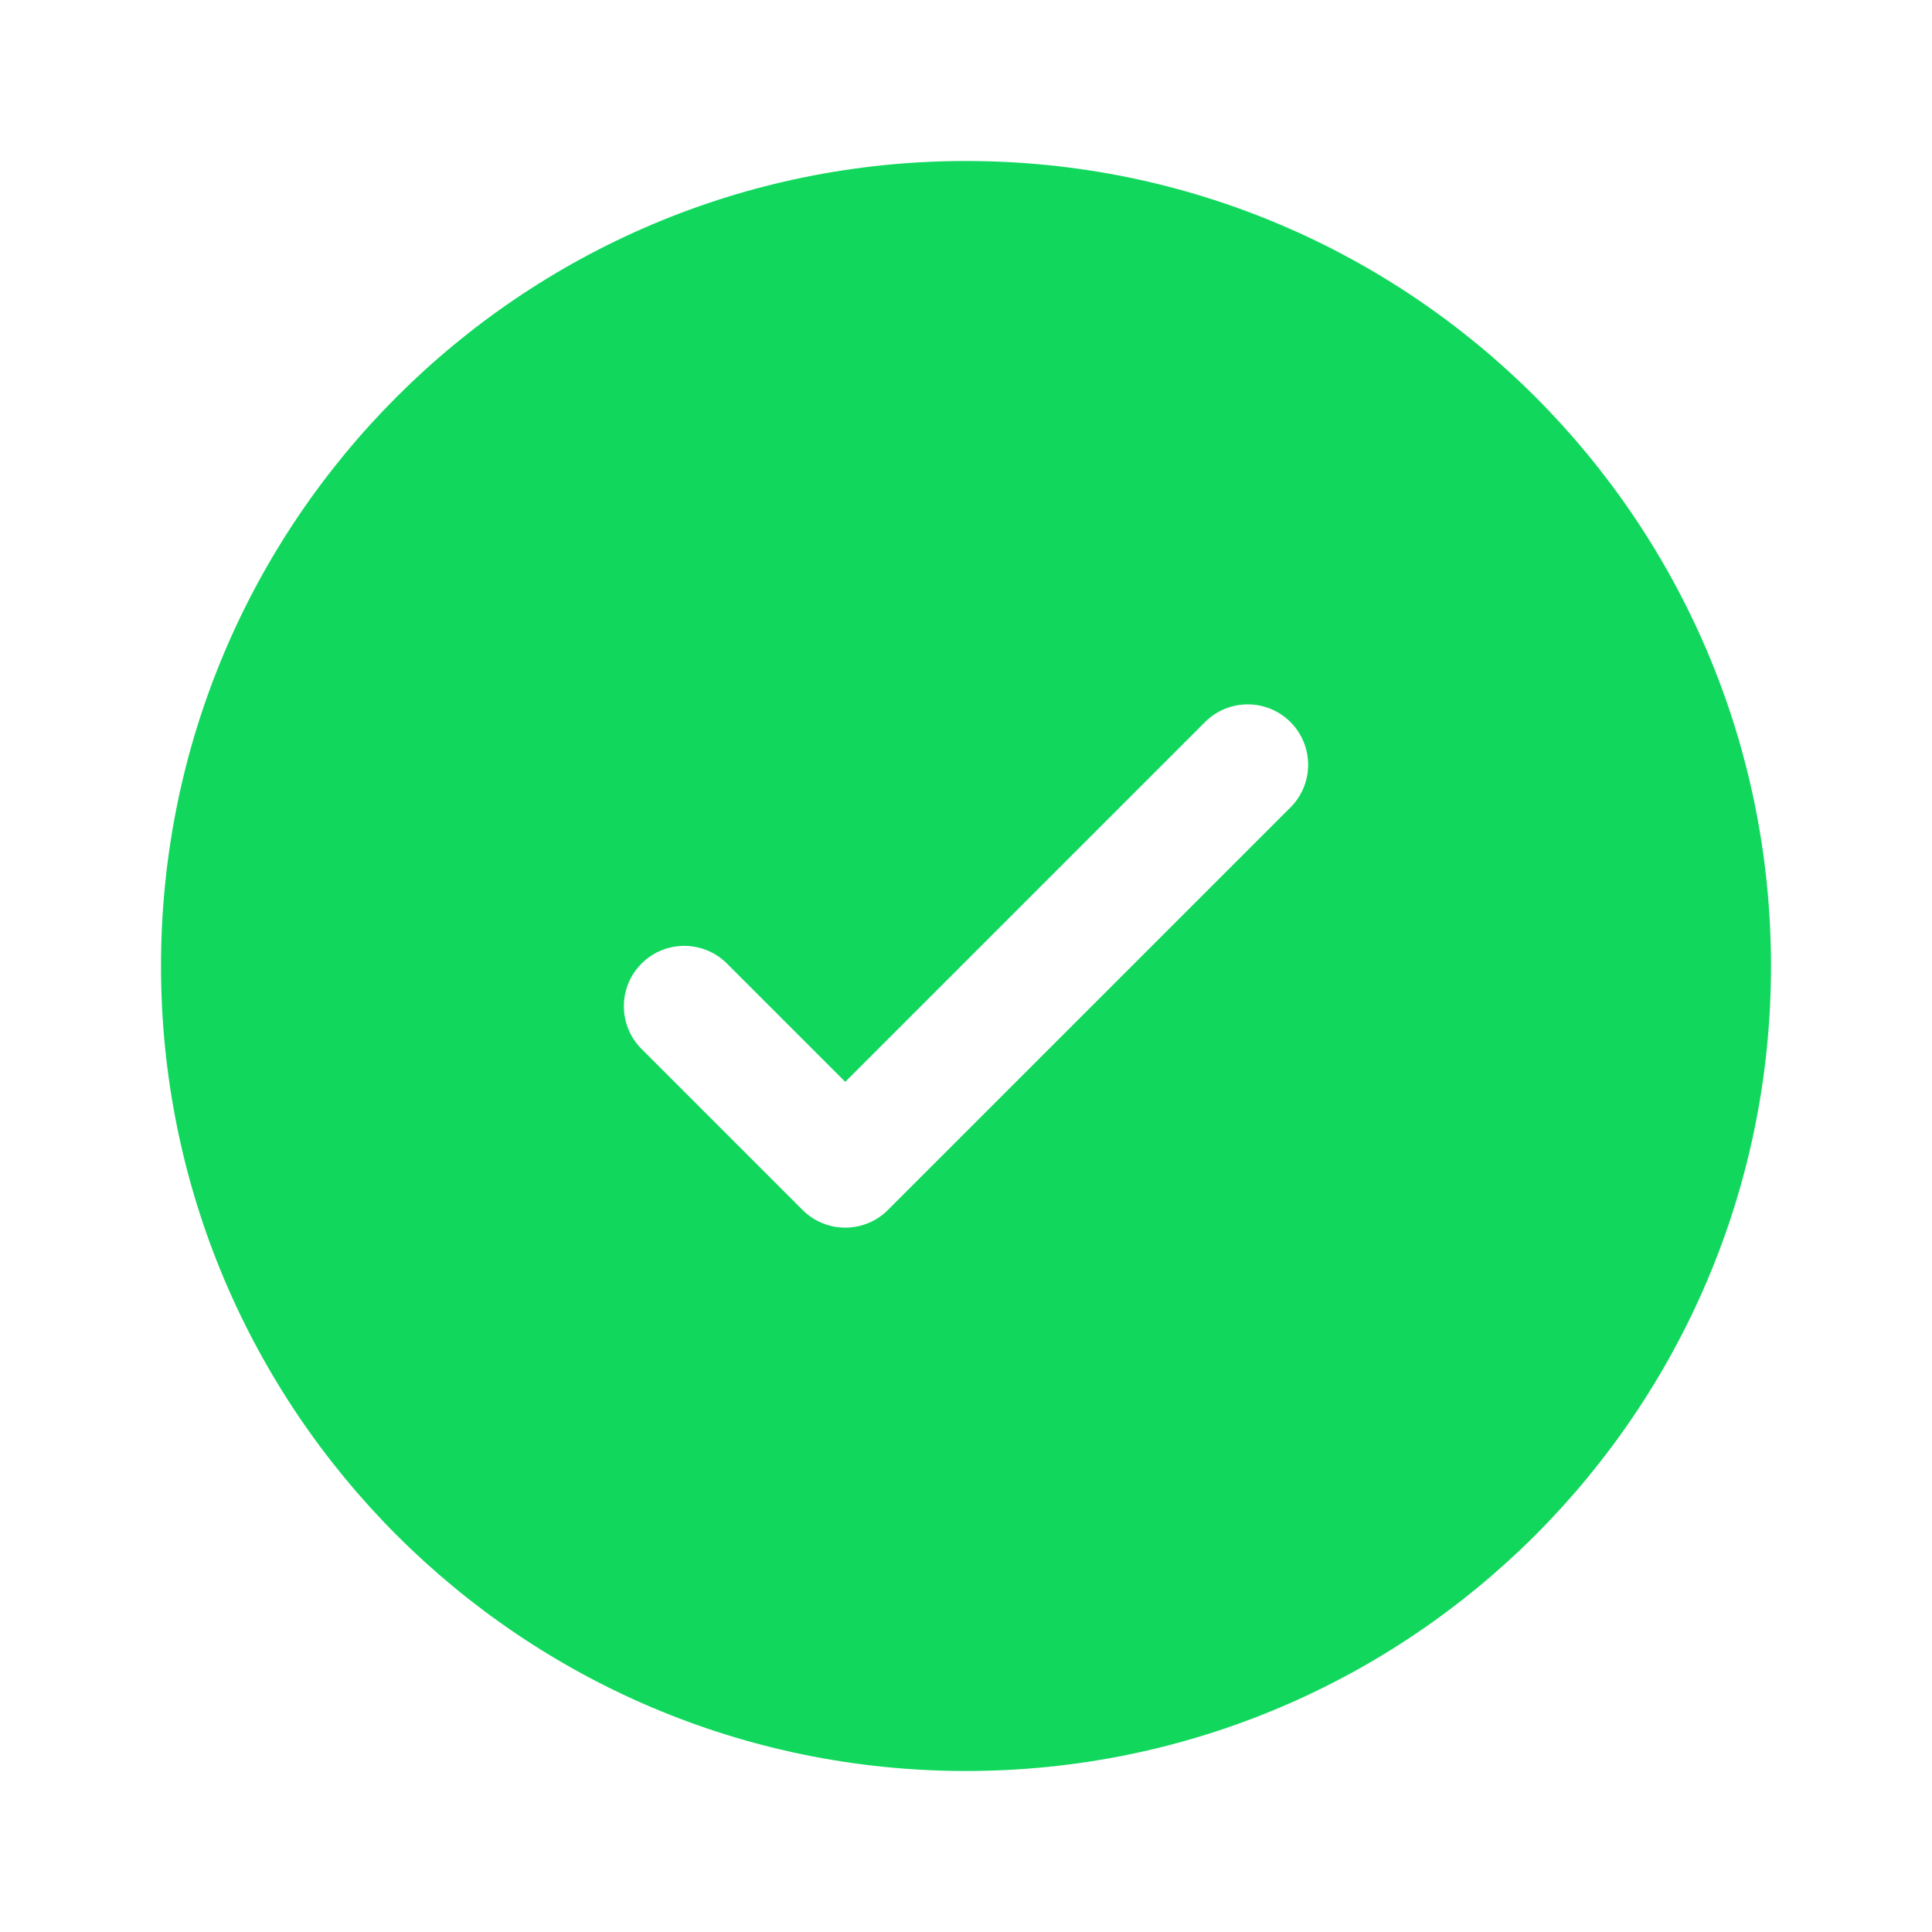
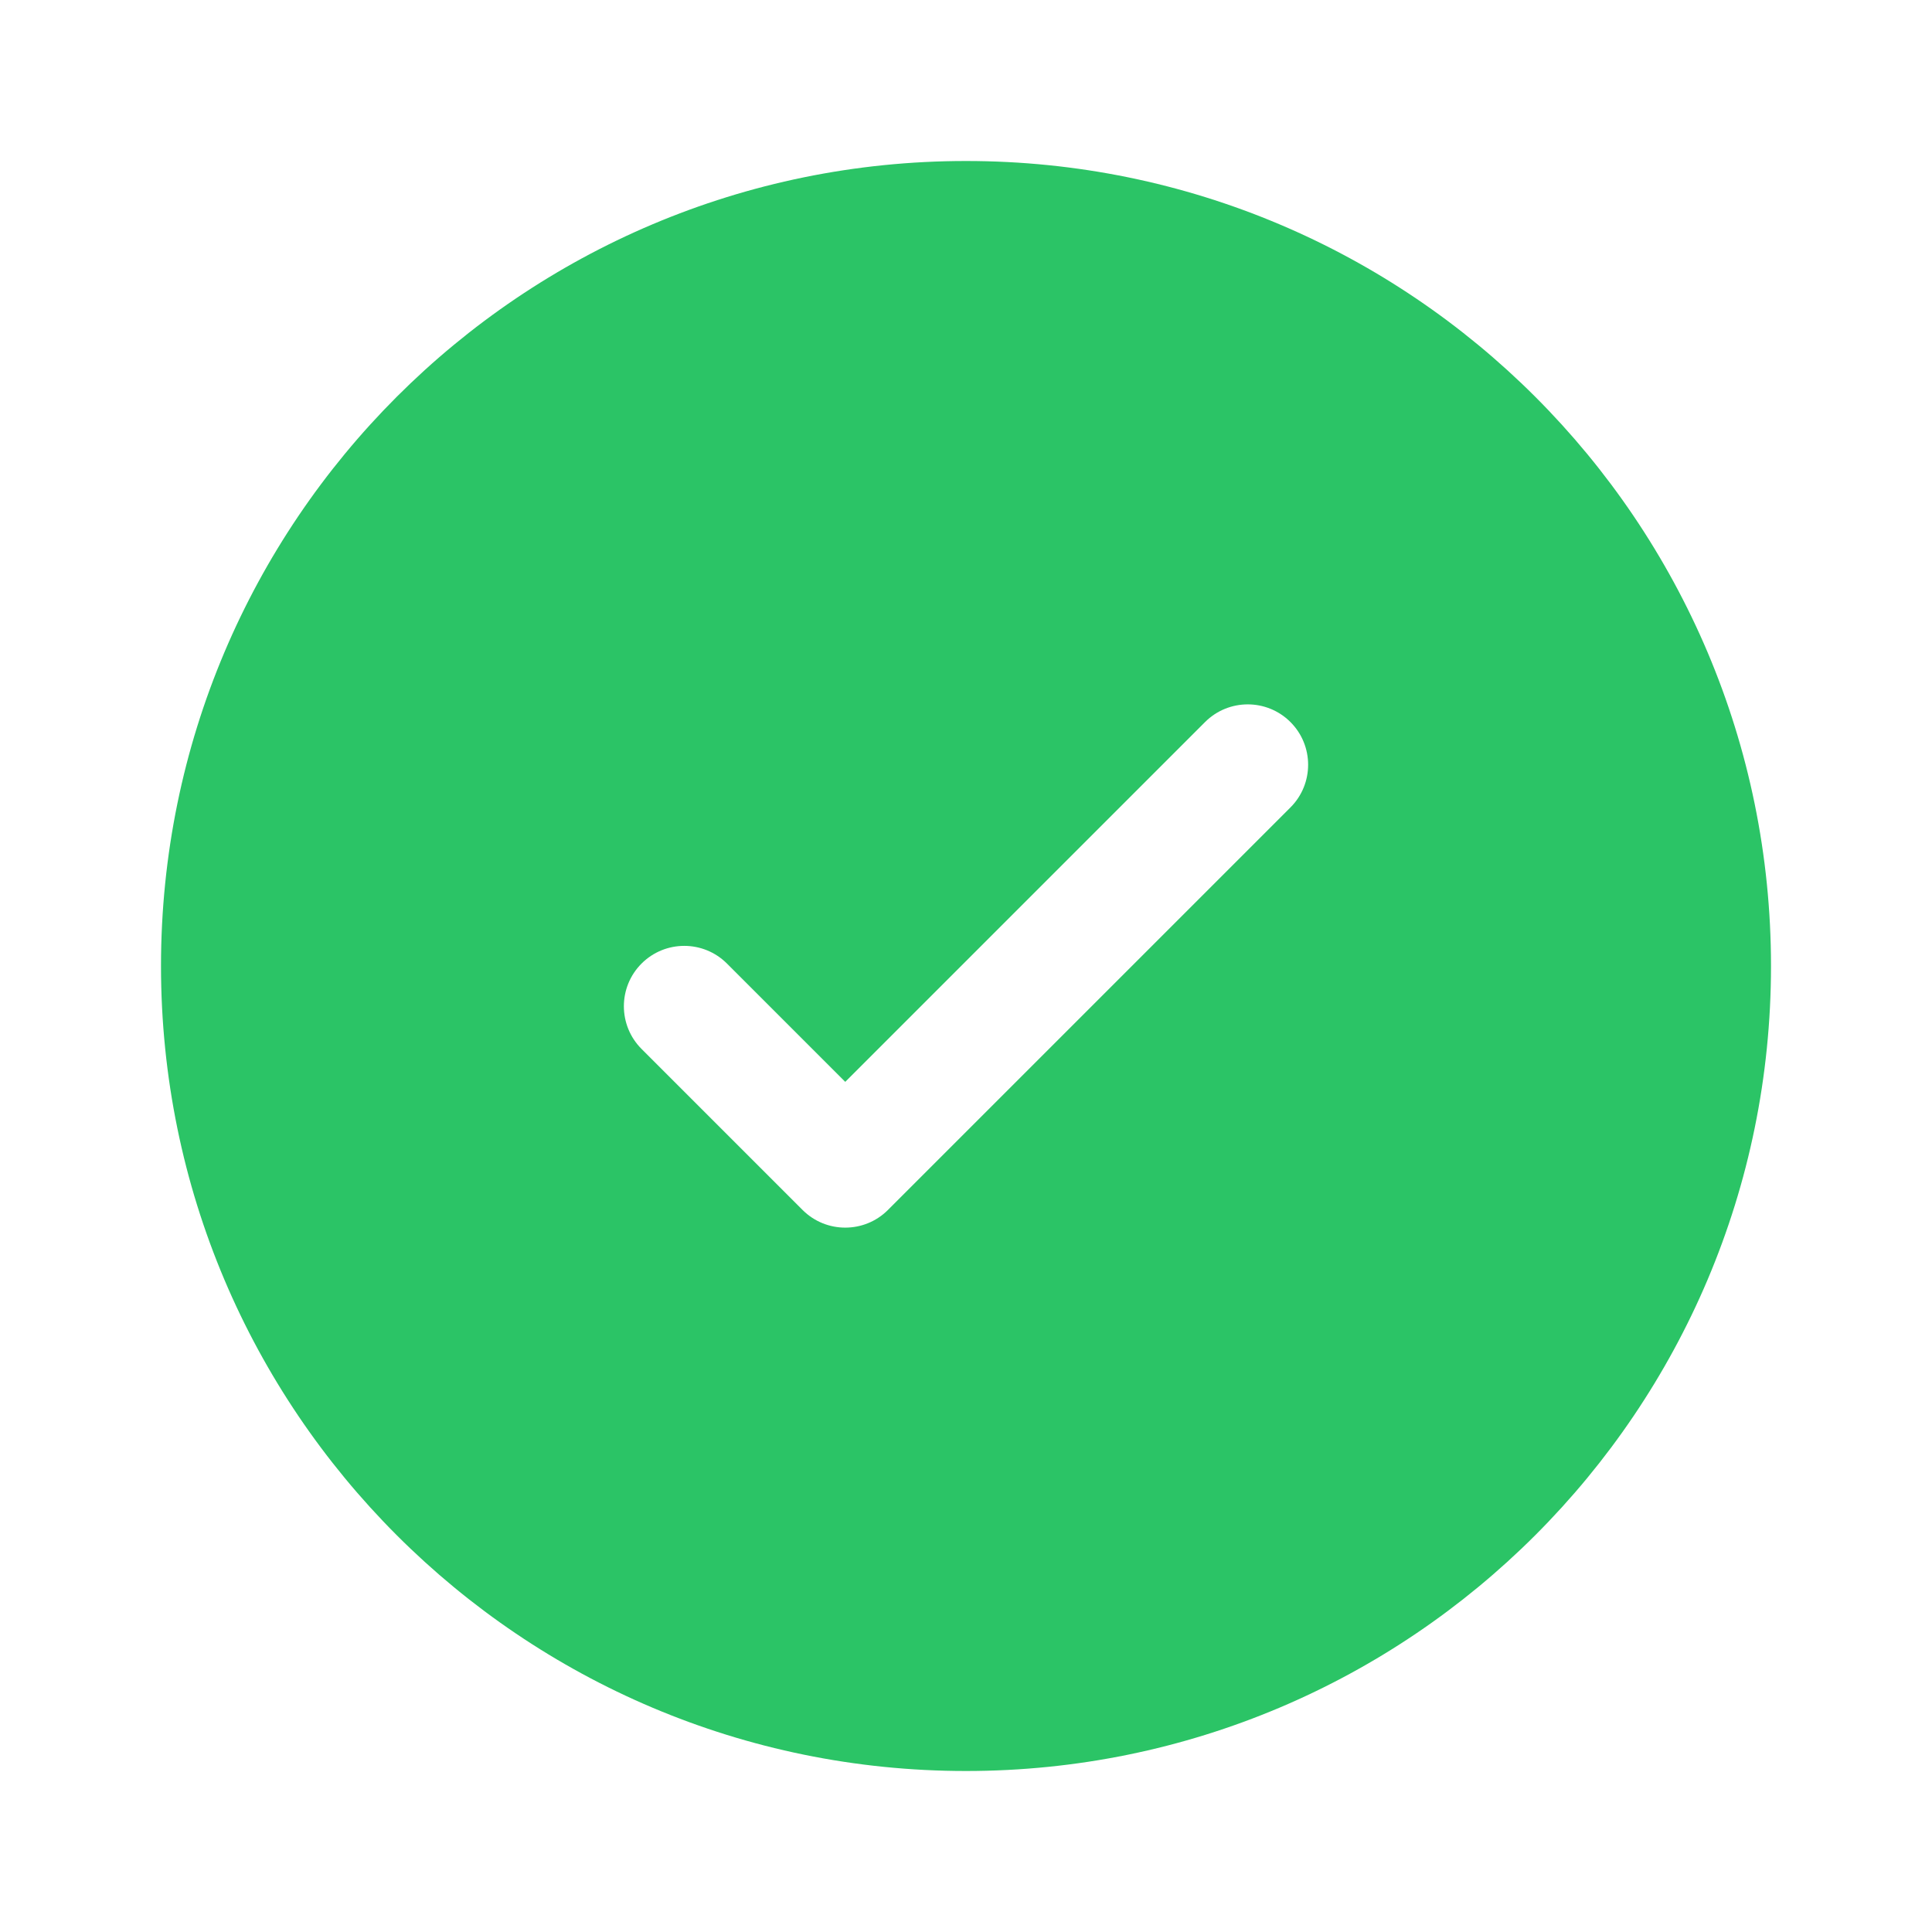
<svg xmlns="http://www.w3.org/2000/svg" width="30" height="30" viewBox="0 0 30 30" fill="none">
-   <path fill-rule="evenodd" clip-rule="evenodd" d="M27.5 15C27.5 21.904 21.904 27.5 15 27.5C8.096 27.5 2.5 21.904 2.5 15C2.5 8.096 8.096 2.5 15 2.5C21.904 2.5 27.5 8.096 27.5 15ZM20.038 11.212C20.404 11.578 20.404 12.172 20.038 12.538L13.788 18.788C13.422 19.154 12.828 19.154 12.462 18.788L9.962 16.288C9.596 15.922 9.596 15.328 9.962 14.962C10.328 14.596 10.922 14.596 11.288 14.962L13.125 16.799L15.918 14.006L18.712 11.212C19.078 10.846 19.672 10.846 20.038 11.212Z" fill="#11D85D" />
+   <path fill-rule="evenodd" clip-rule="evenodd" d="M27.5 15C27.5 21.904 21.904 27.5 15 27.5C8.096 27.5 2.5 21.904 2.5 15C2.5 8.096 8.096 2.5 15 2.5C21.904 2.5 27.5 8.096 27.5 15ZM20.038 11.212C20.404 11.578 20.404 12.172 20.038 12.538L13.788 18.788C13.422 19.154 12.828 19.154 12.462 18.788L9.962 16.288C9.596 15.922 9.596 15.328 9.962 14.962C10.328 14.596 10.922 14.596 11.288 14.962L13.125 16.799L15.918 14.006L18.712 11.212C19.078 10.846 19.672 10.846 20.038 11.212Z" fill="#2BC466" />
</svg>
